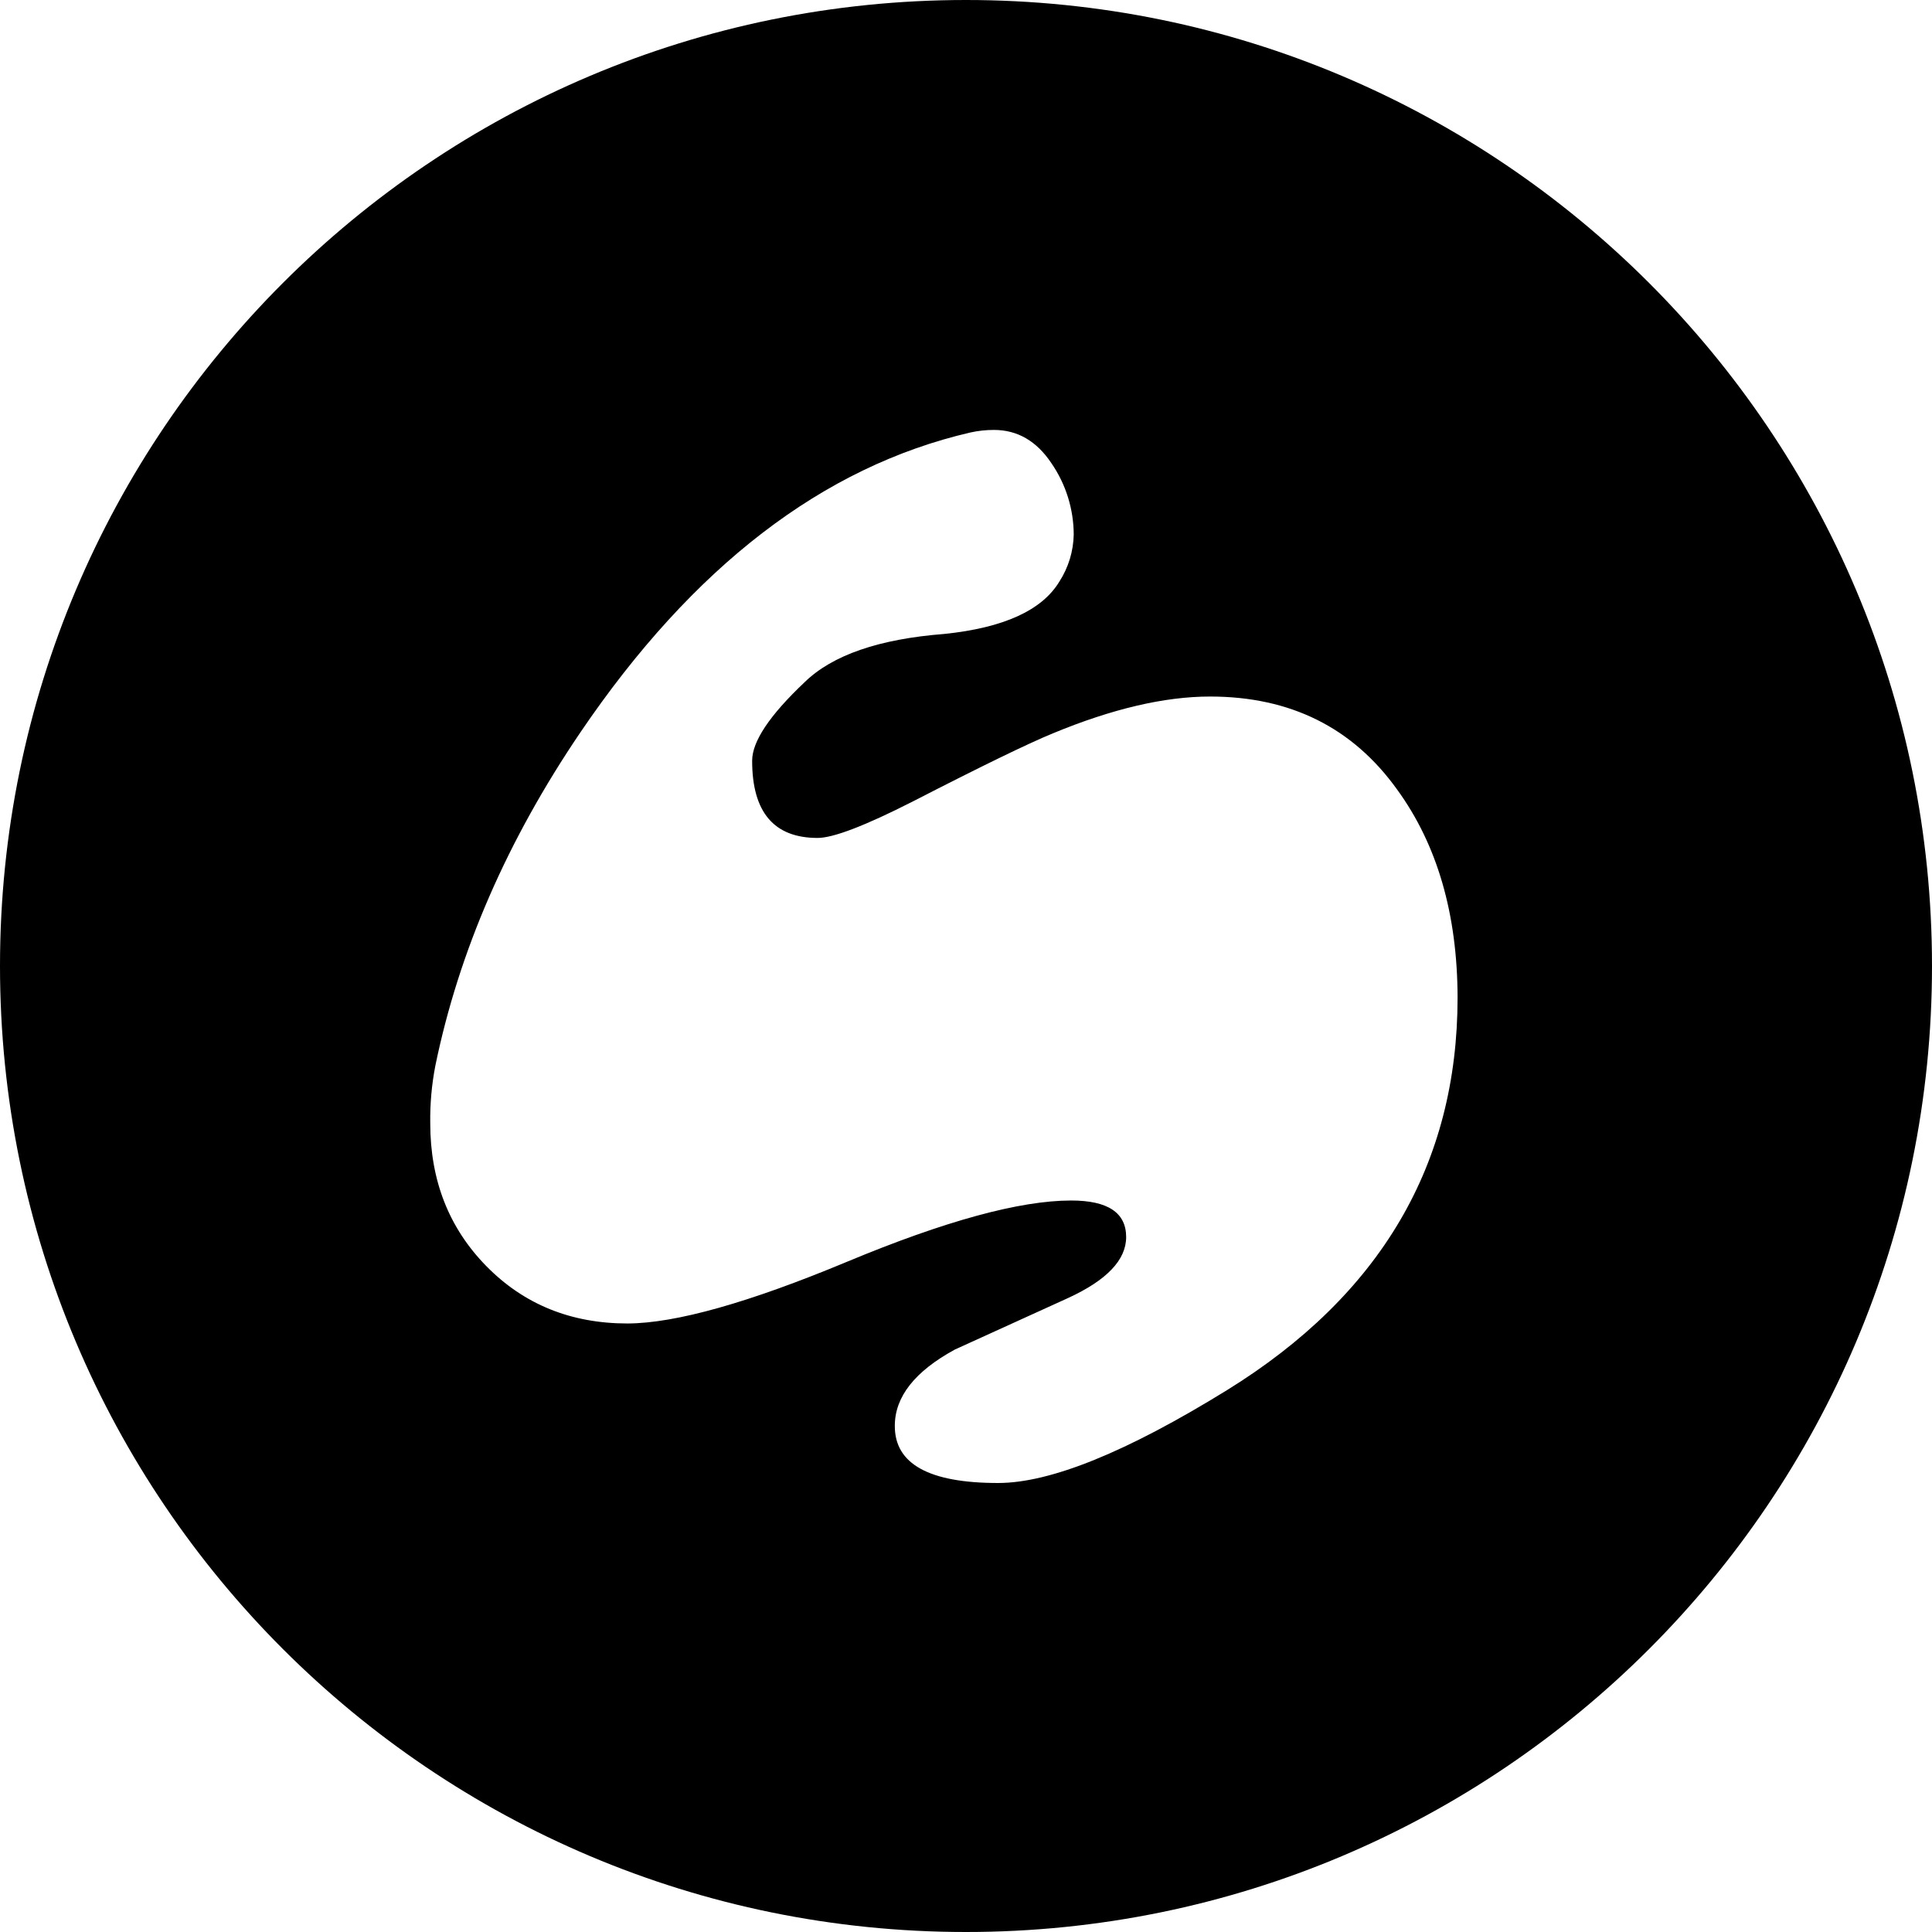
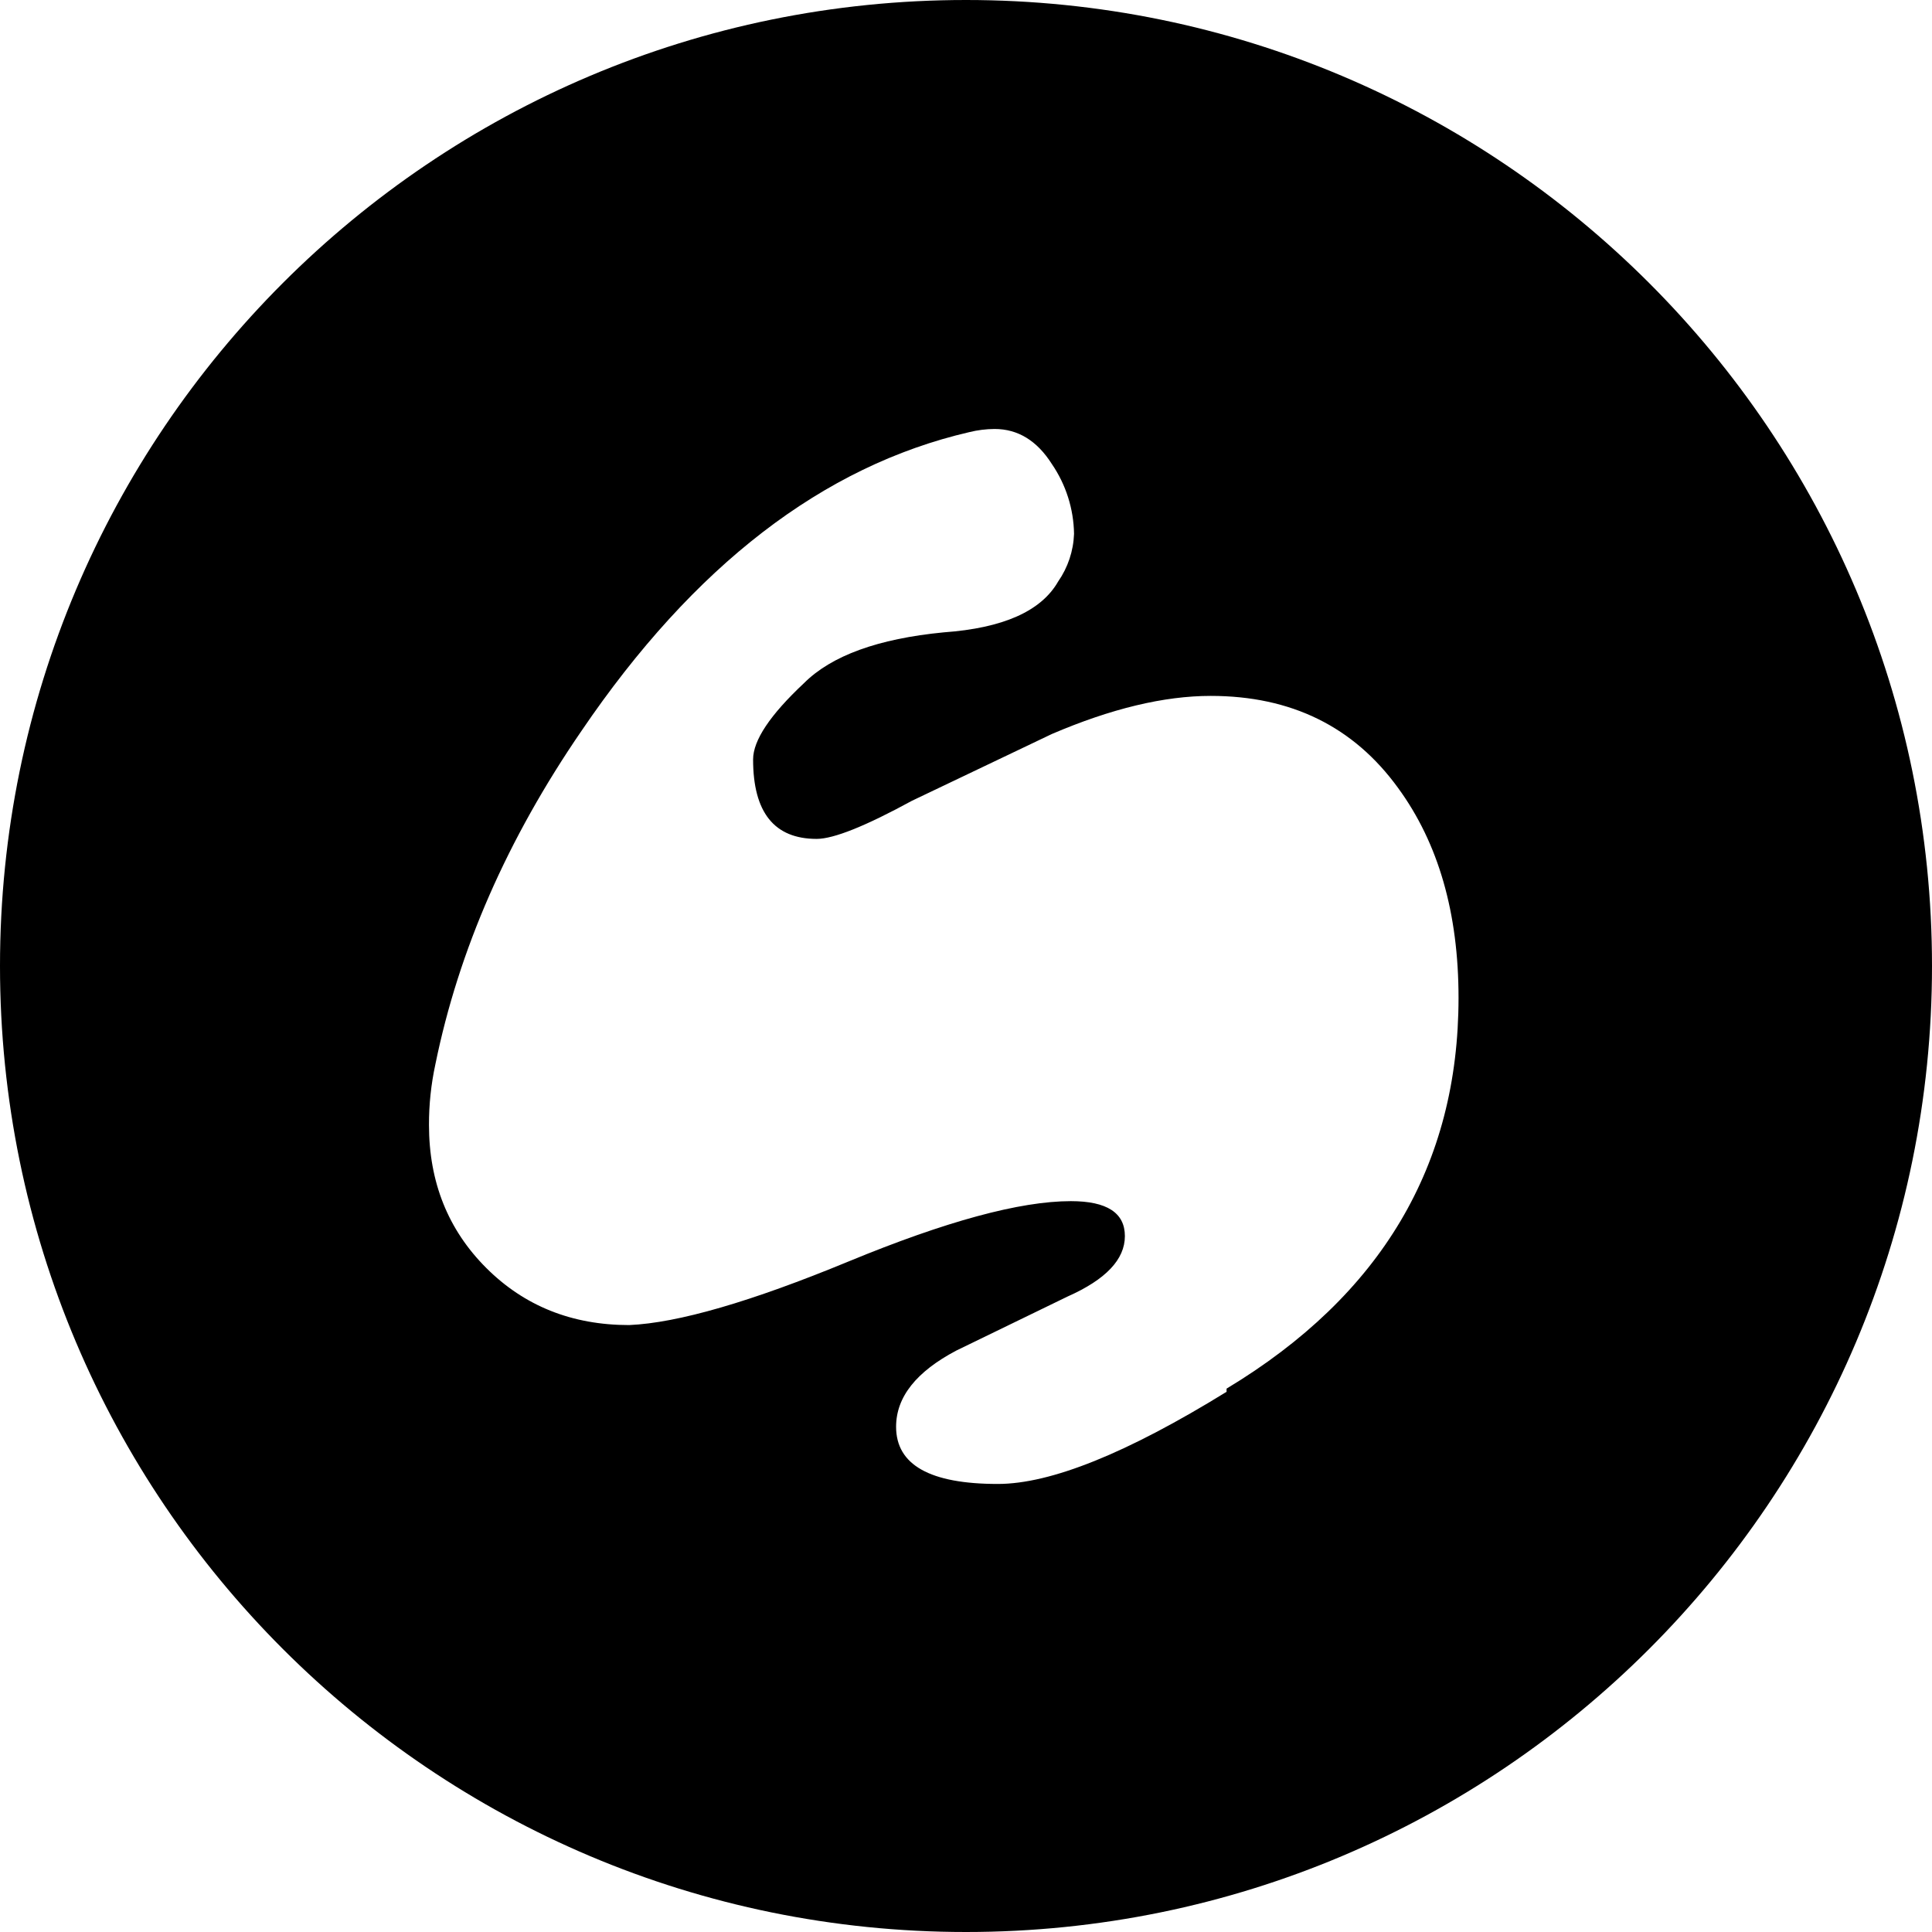
<svg xmlns="http://www.w3.org/2000/svg" class="logo" viewBox="0 0 608 608">
  <g data-name="Layer 2">
-     <path d="M304 0a304 304 0 1 0 0 608 304 304 0 0 0 0-608Zm82.1 437.5q-47.3 29.2-72 29.2-32.6 0-32.5-18 0-13.7 18.9-24l35.6-16.2q18.3-8.4 18.3-19.2 0-11.5-17.3-11.5-24.3 0-70.6 19.3t-69 19.4q-26.7 0-44.4-18t-17.7-45a88.6 88.6 0 0 1 1.6-18.1q11.1-54 45.7-105 53.1-78.2 122.7-94.3a34 34 0 0 1 7.4-.8q11.1 0 18.1 10.5a39.8 39.8 0 0 1 7 22.4 28.3 28.3 0 0 1-4.5 14.8q-8.2 13.6-36.2 16.5-30.9 2.4-44 15.2-16.5 15.6-16.5 24.7 0 24.3 20.6 24.3 7.4 0 30-11.5 32.1-16.5 44-21.4 28-11.6 49.5-11.6 37.9 0 58.9 29.3 18.9 26 19 65.4 0 78.7-72.6 123.6Z" data-name="Layer 1" />
+     <path d="M304 0a304 304 0 1 0 0 608 304 304 0 0 0 0-608Zm82 438q-47 29-72 29-32 0-32-18 0-14 19-24l35-17q18-8 18-19t-17-11q-24 0-70 19t-69 20q-27 0-45-18t-18-45a89 89 0 0 1 2-19q11-54 46-105 53-78 122-94a34 34 0 0 1 8-1q11 0 18 11a40 40 0 0 1 7 22 28 28 0 0 1-5 15q-8 14-36 16-31 3-44 16-16 15-16 24 0 25 20 25 8 0 30-12l44-21q28-12 50-12 38 0 59 29 19 26 19 66 0 79-73 123Z" data-name="Layer 1" />
  </g>
</svg>
